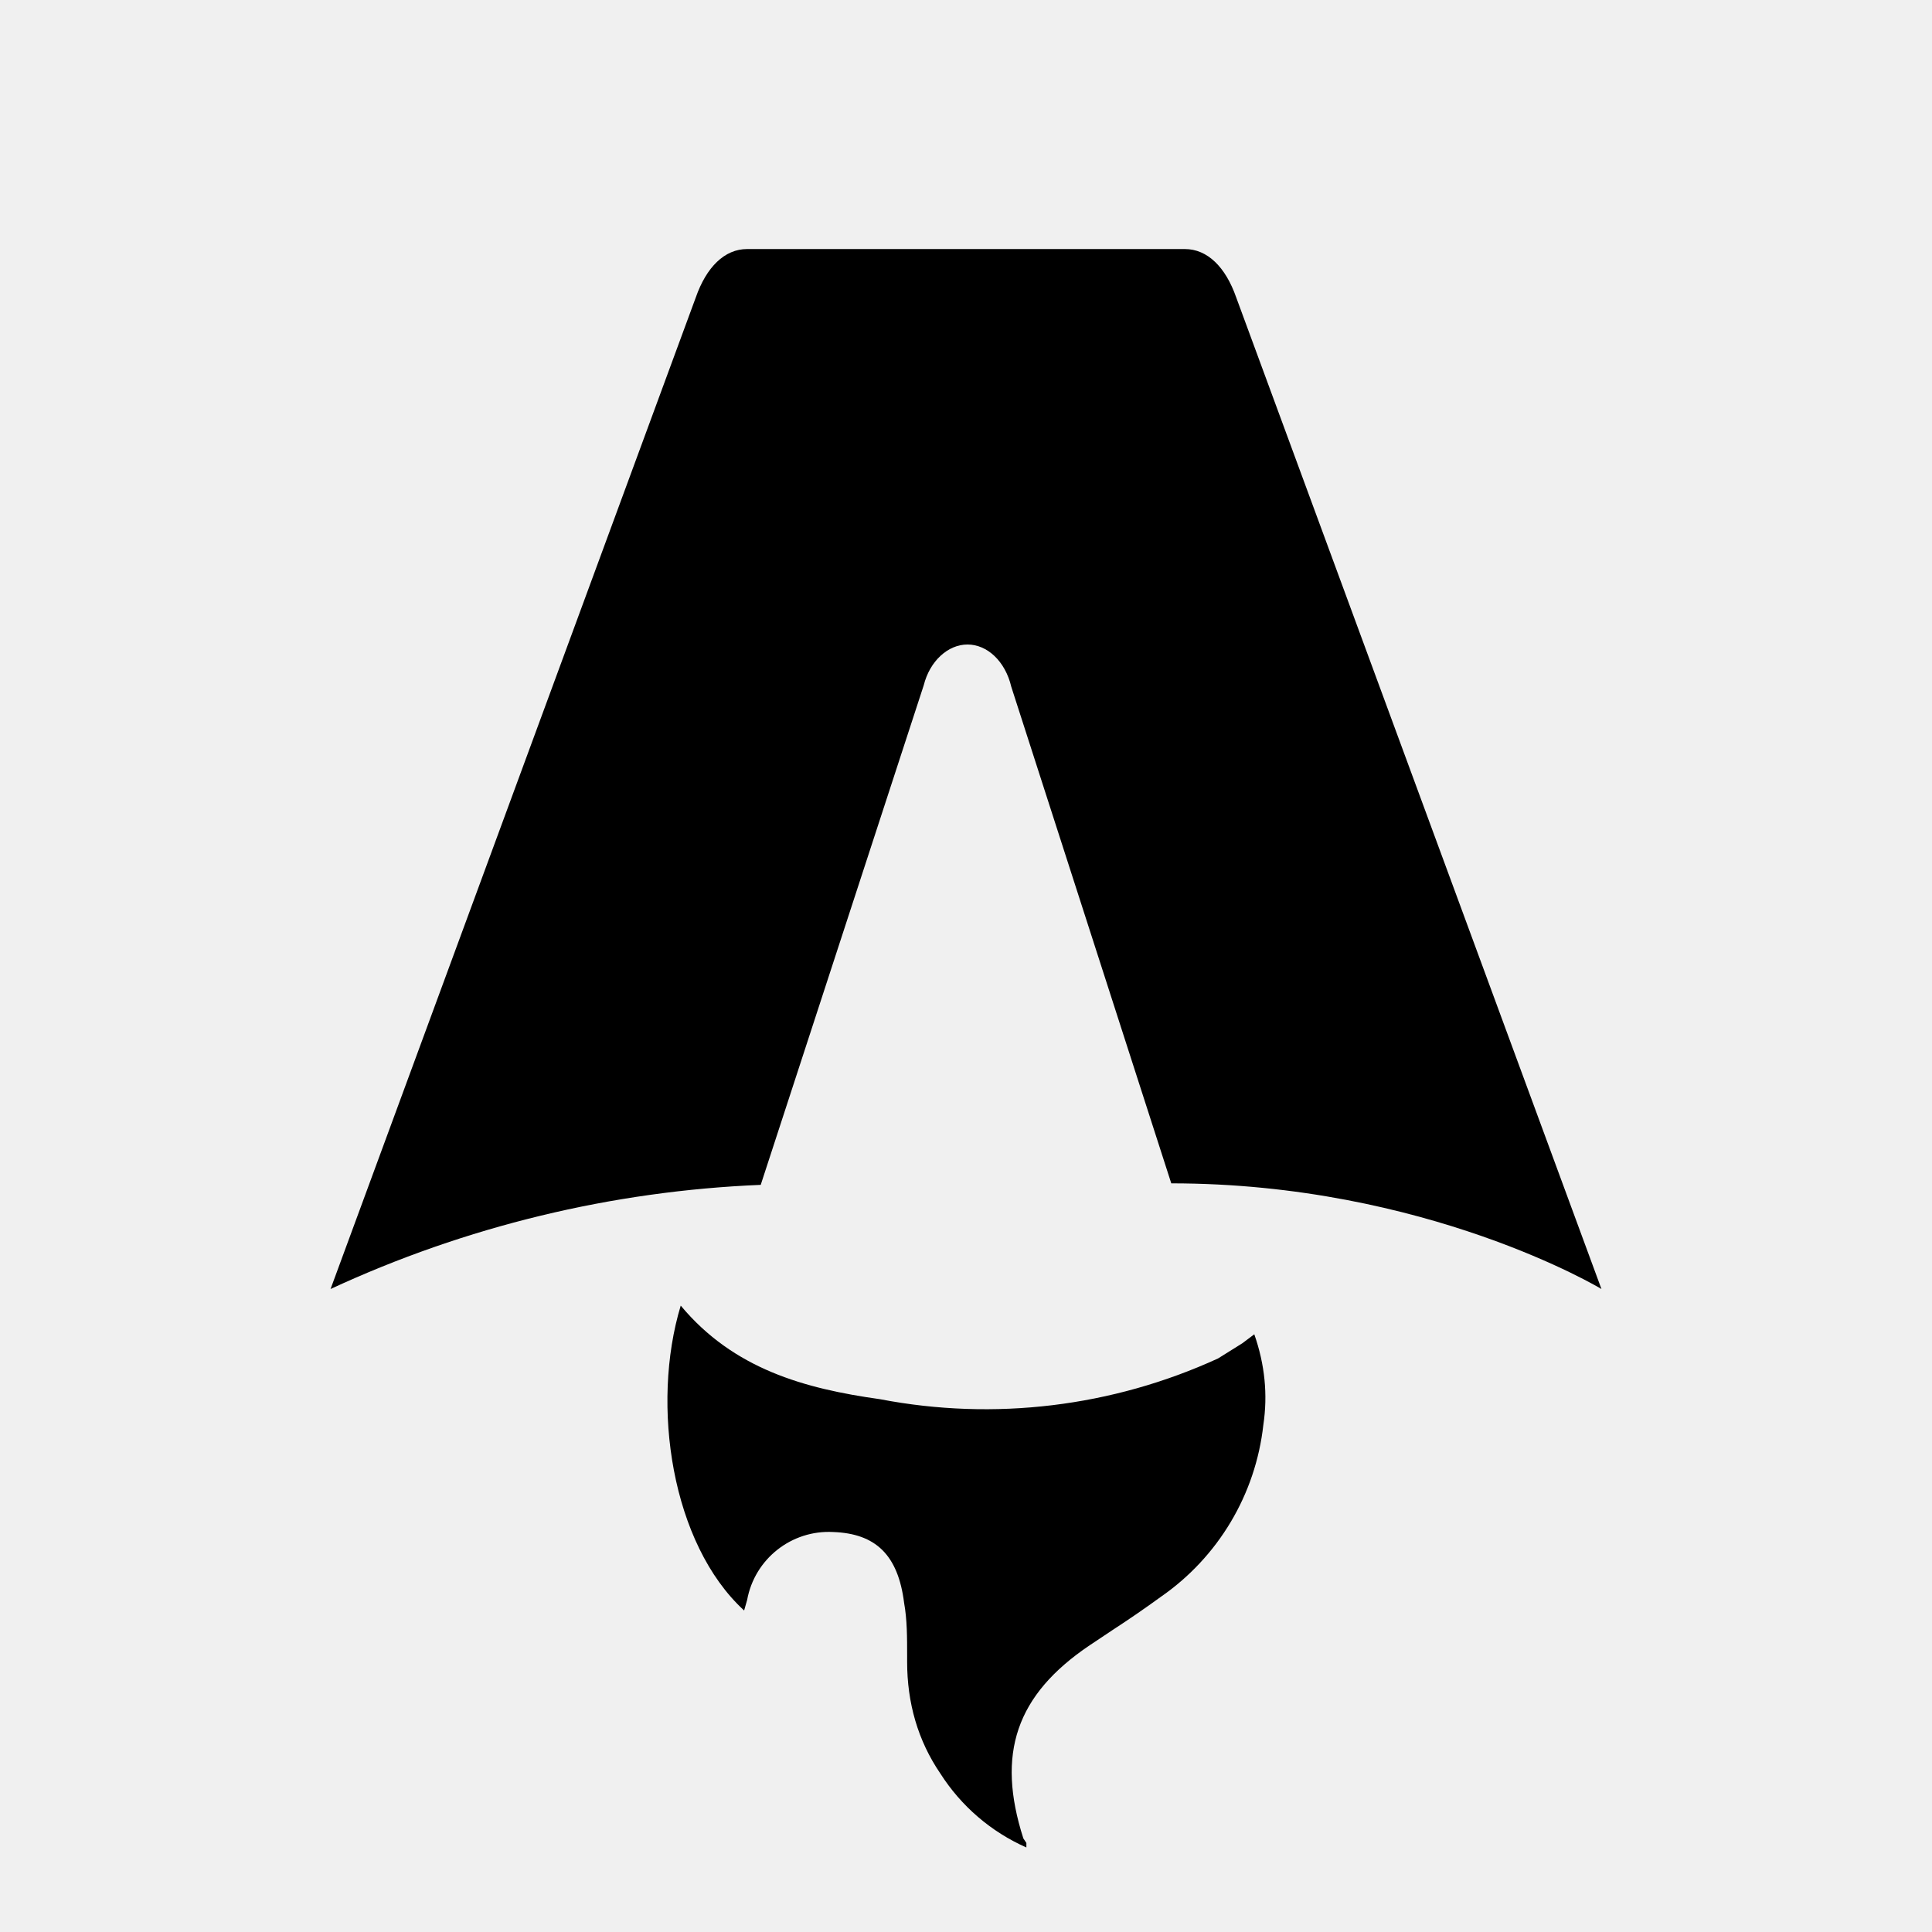
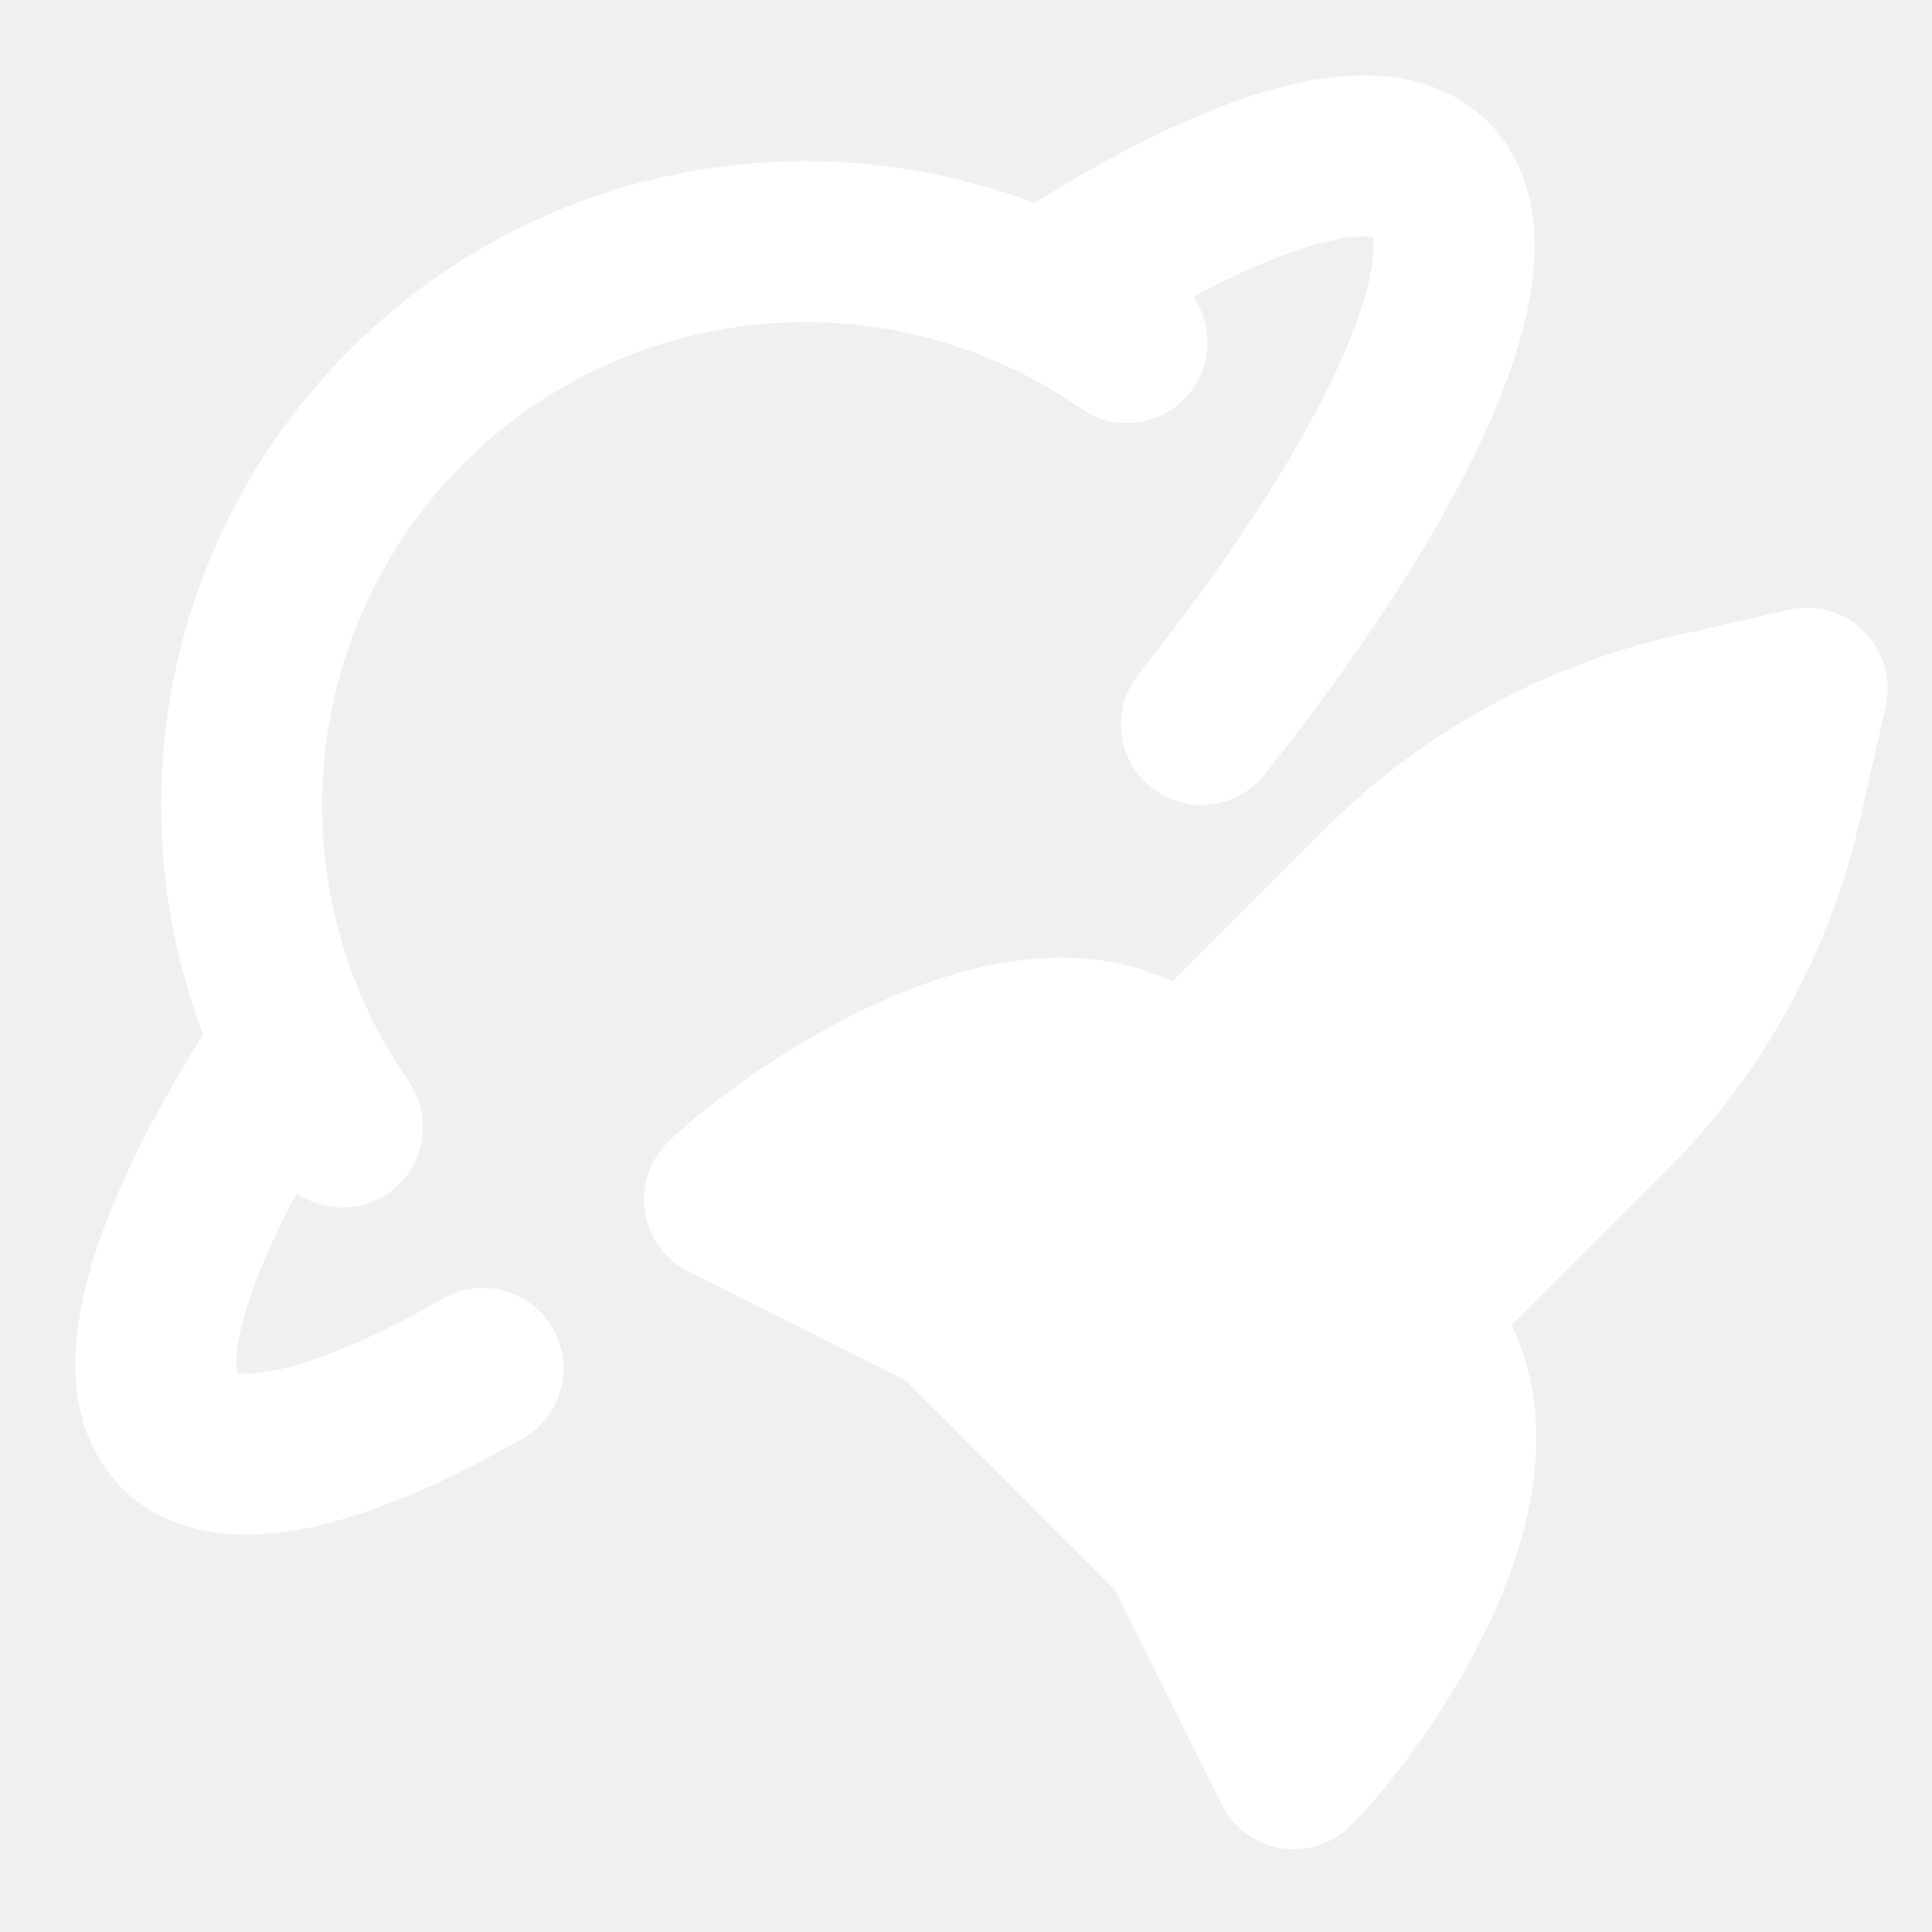
- <svg xmlns="http://www.w3.org/2000/svg" fill="none" viewBox="0 0 128 128">
-   <path d="M50.4 78.5a75.1 75.1 0 0 0-28.5 6.9l24.2-65.7c.7-2 1.9-3.2 3.4-3.2h29c1.5 0 2.7 1.2 3.4 3.2l24.2 65.7s-11.6-7-28.5-7L67 45.5c-.4-1.7-1.6-2.8-2.9-2.8-1.3 0-2.5 1.1-2.9 2.7L50.4 78.5Zm-1.1 28.2Zm-4.2-20.2c-2 6.6-.6 15.8 4.2 20.2a17.5 17.5 0 0 1 .2-.7 5.5 5.5 0 0 1 5.7-4.5c2.8.1 4.3 1.5 4.7 4.7.2 1.1.2 2.3.2 3.5v.4c0 2.7.7 5.2 2.2 7.4a13 13 0 0 0 5.7 4.9v-.3l-.2-.3c-1.8-5.6-.5-9.5 4.4-12.8l1.5-1a73 73 0 0 0 3.2-2.2 16 16 0 0 0 6.8-11.4c.3-2 .1-4-.6-6l-.8.6-1.6 1a37 37 0 0 1-22.4 2.7c-5-.7-9.7-2-13.2-6.2Z" />
-   <style>
-         path { fill: #000; }
-         @media (prefers-color-scheme: dark) {
-             path { fill: #FFF; }
-         }
-     </style>
+ <svg xmlns="http://www.w3.org/2000/svg" width="24" height="24" viewBox="0 0 24 24">
+   <g fill="none">
+     <g clip-path="url(#majesticonsPlanetRocket0)">
+       <path fill="#fff" d="m21.048 8.868l1.402-.318l-.318 1.402a8 8 0 0 1-2.145 3.89L17.5 16.328l-.015.015c1.71 1.709-.702 4.935-1.414 5.628l-1.4-2.814l-2.828-2.829L9 14.9c.722-.703 4.001-3.1 5.686-1.415l2.472-2.472a8 8 0 0 1 3.89-2.145" />
+       <path stroke="#fff" stroke-linecap="round" stroke-linejoin="round" stroke-width="2" d="m14.672 19.157l-2.829-2.829m2.829 2.829l1.4 2.814c.711-.693 3.122-3.919 1.413-5.628m-2.813 2.814l2.813-2.814m-5.642-.015l2.829-2.828l.014-.015m-2.843 2.843L9 14.9c.722-.703 4.001-3.1 5.686-1.415m2.814 2.843l-.015.015m0 0l2.502-2.501a8 8 0 0 0 2.145-3.89l.318-1.402l-1.402.318a8 8 0 0 0-3.89 2.145l-2.472 2.472m-11.272-.172c-1.339 2.117-1.85 3.806-1.192 4.465c.586.586 1.987.246 3.778-.778m7.313-13.586c2.117-1.339 3.806-1.85 4.465-1.192c.886.885-.345 3.634-2.854 6.778m-10.67 5A7.002 7.002 0 0 1 14 4.254" />
+     </g>
+     <defs>
+       <clipPath id="majesticonsPlanetRocket0">
+         <path fill="#fff" d="M0 0h24v24H0z" />
+       </clipPath>
+     </defs>
+   </g>
</svg>
